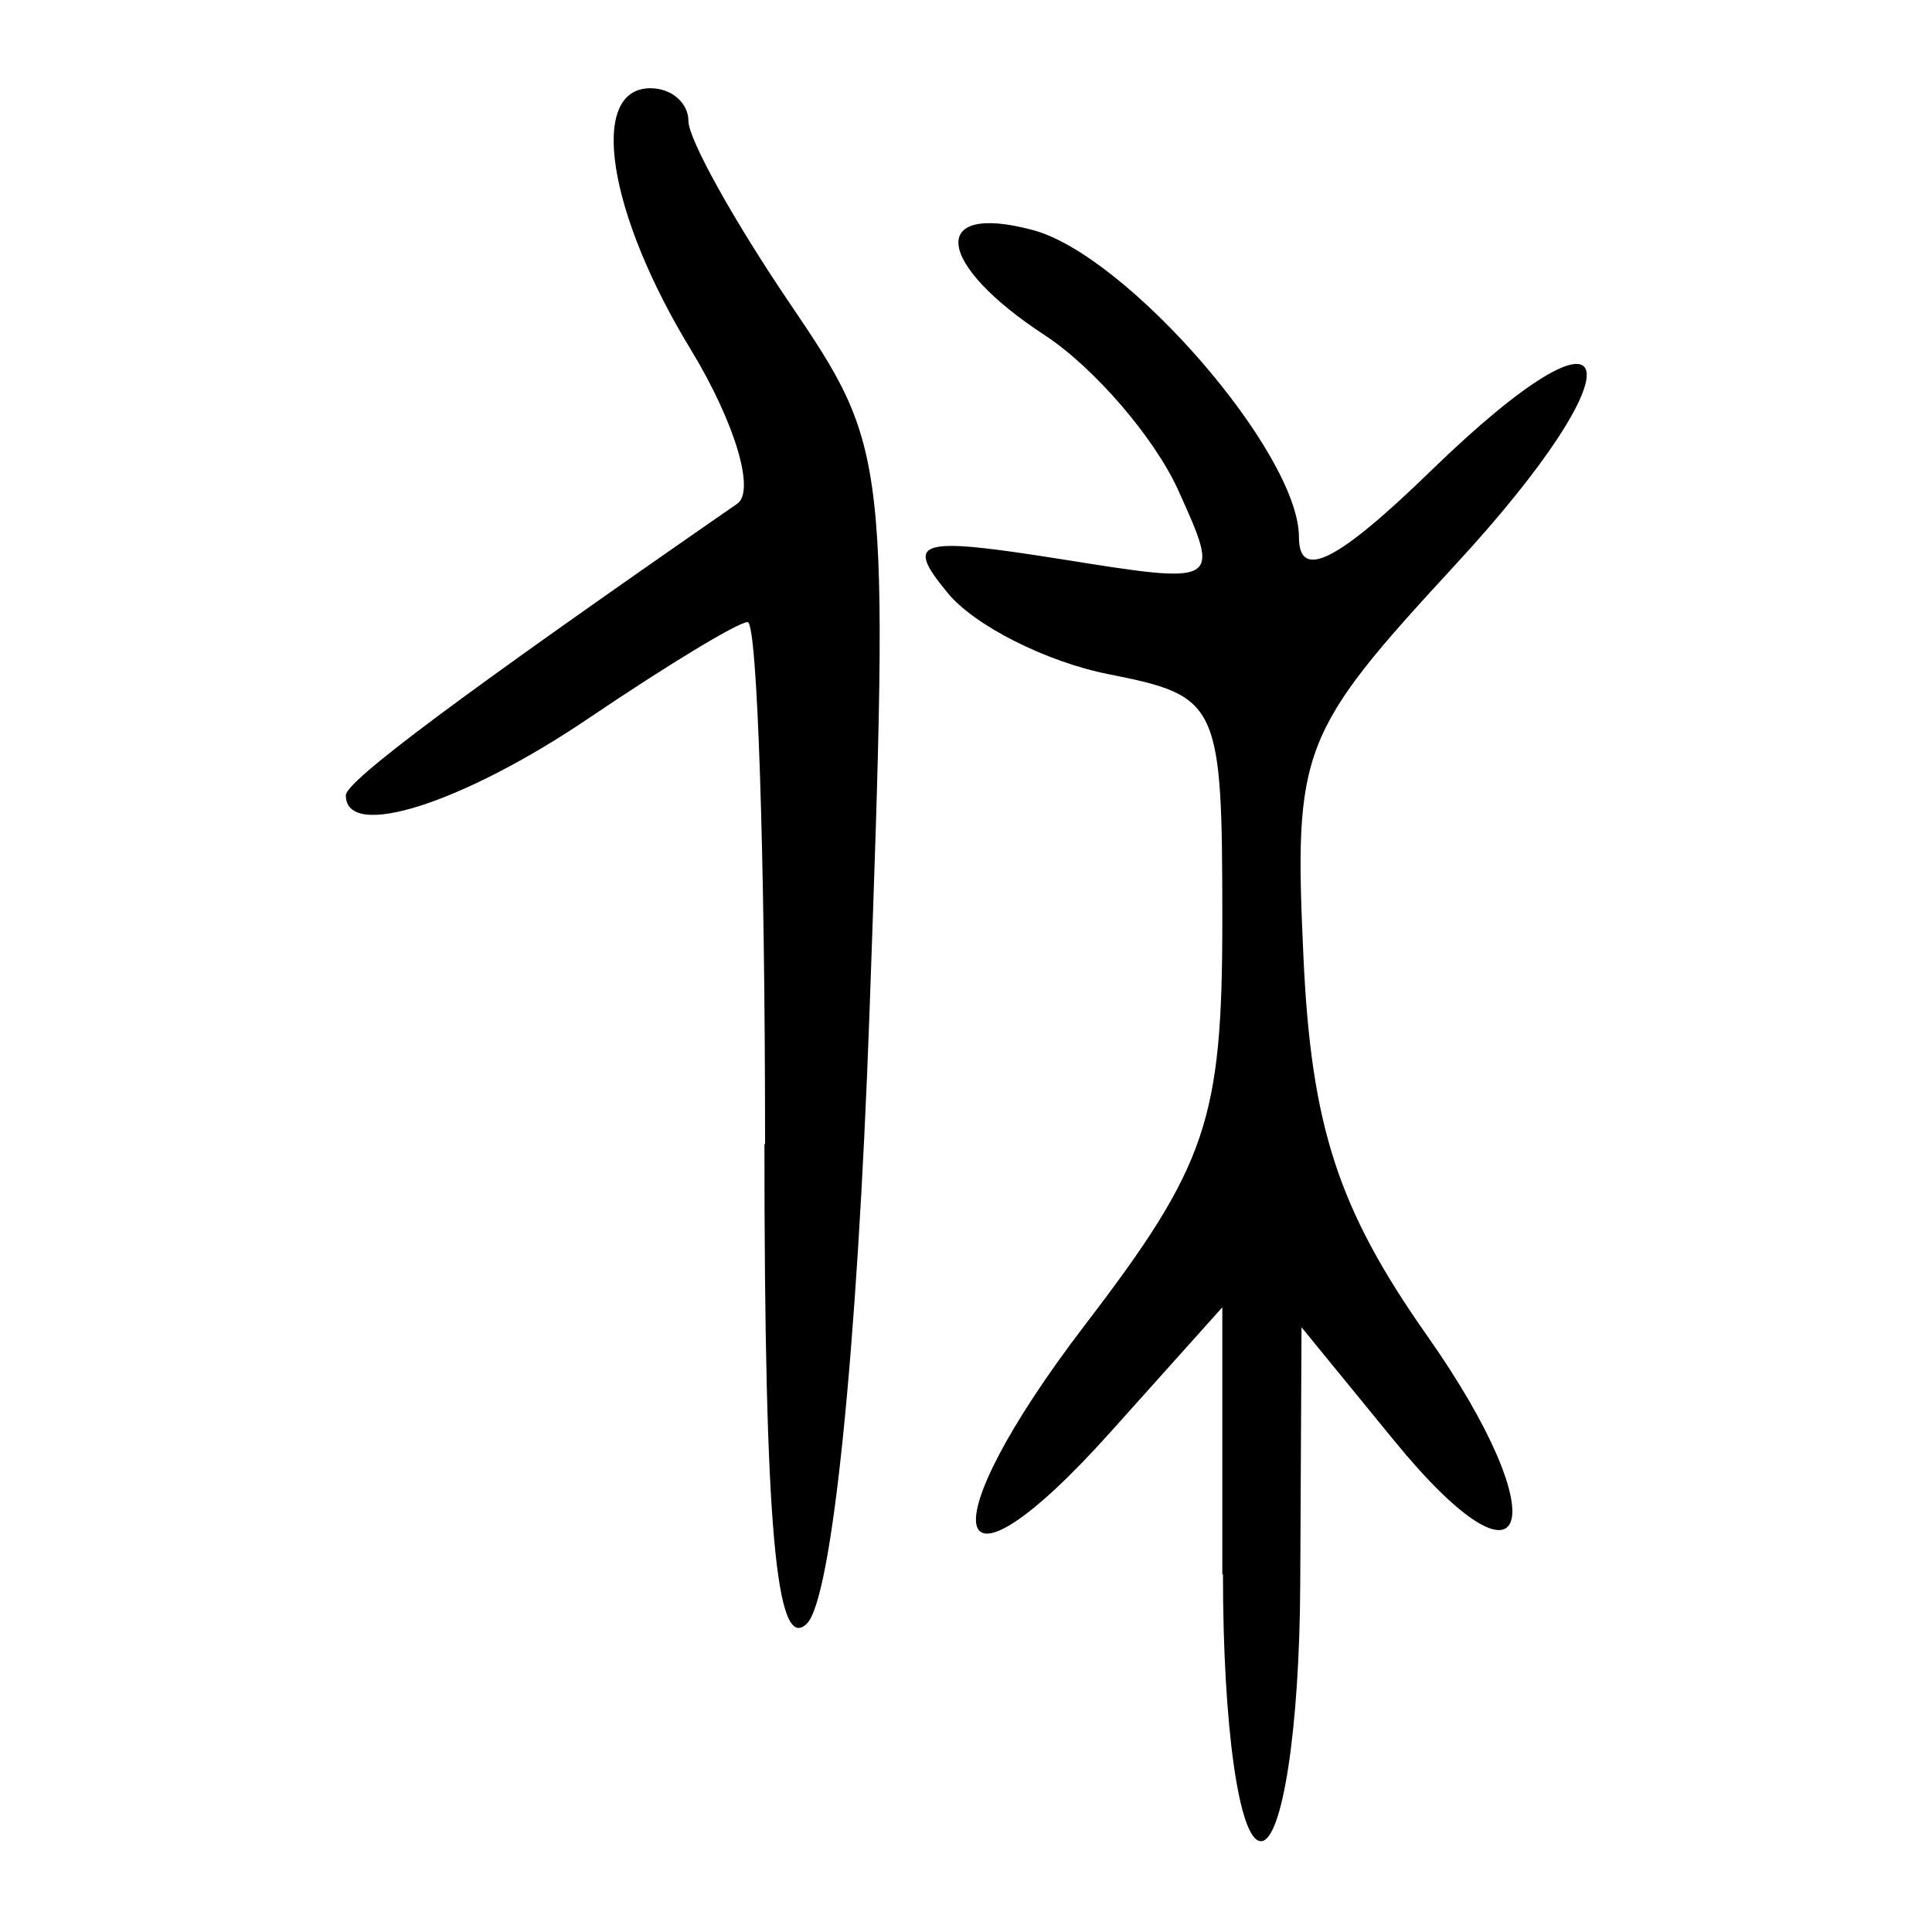
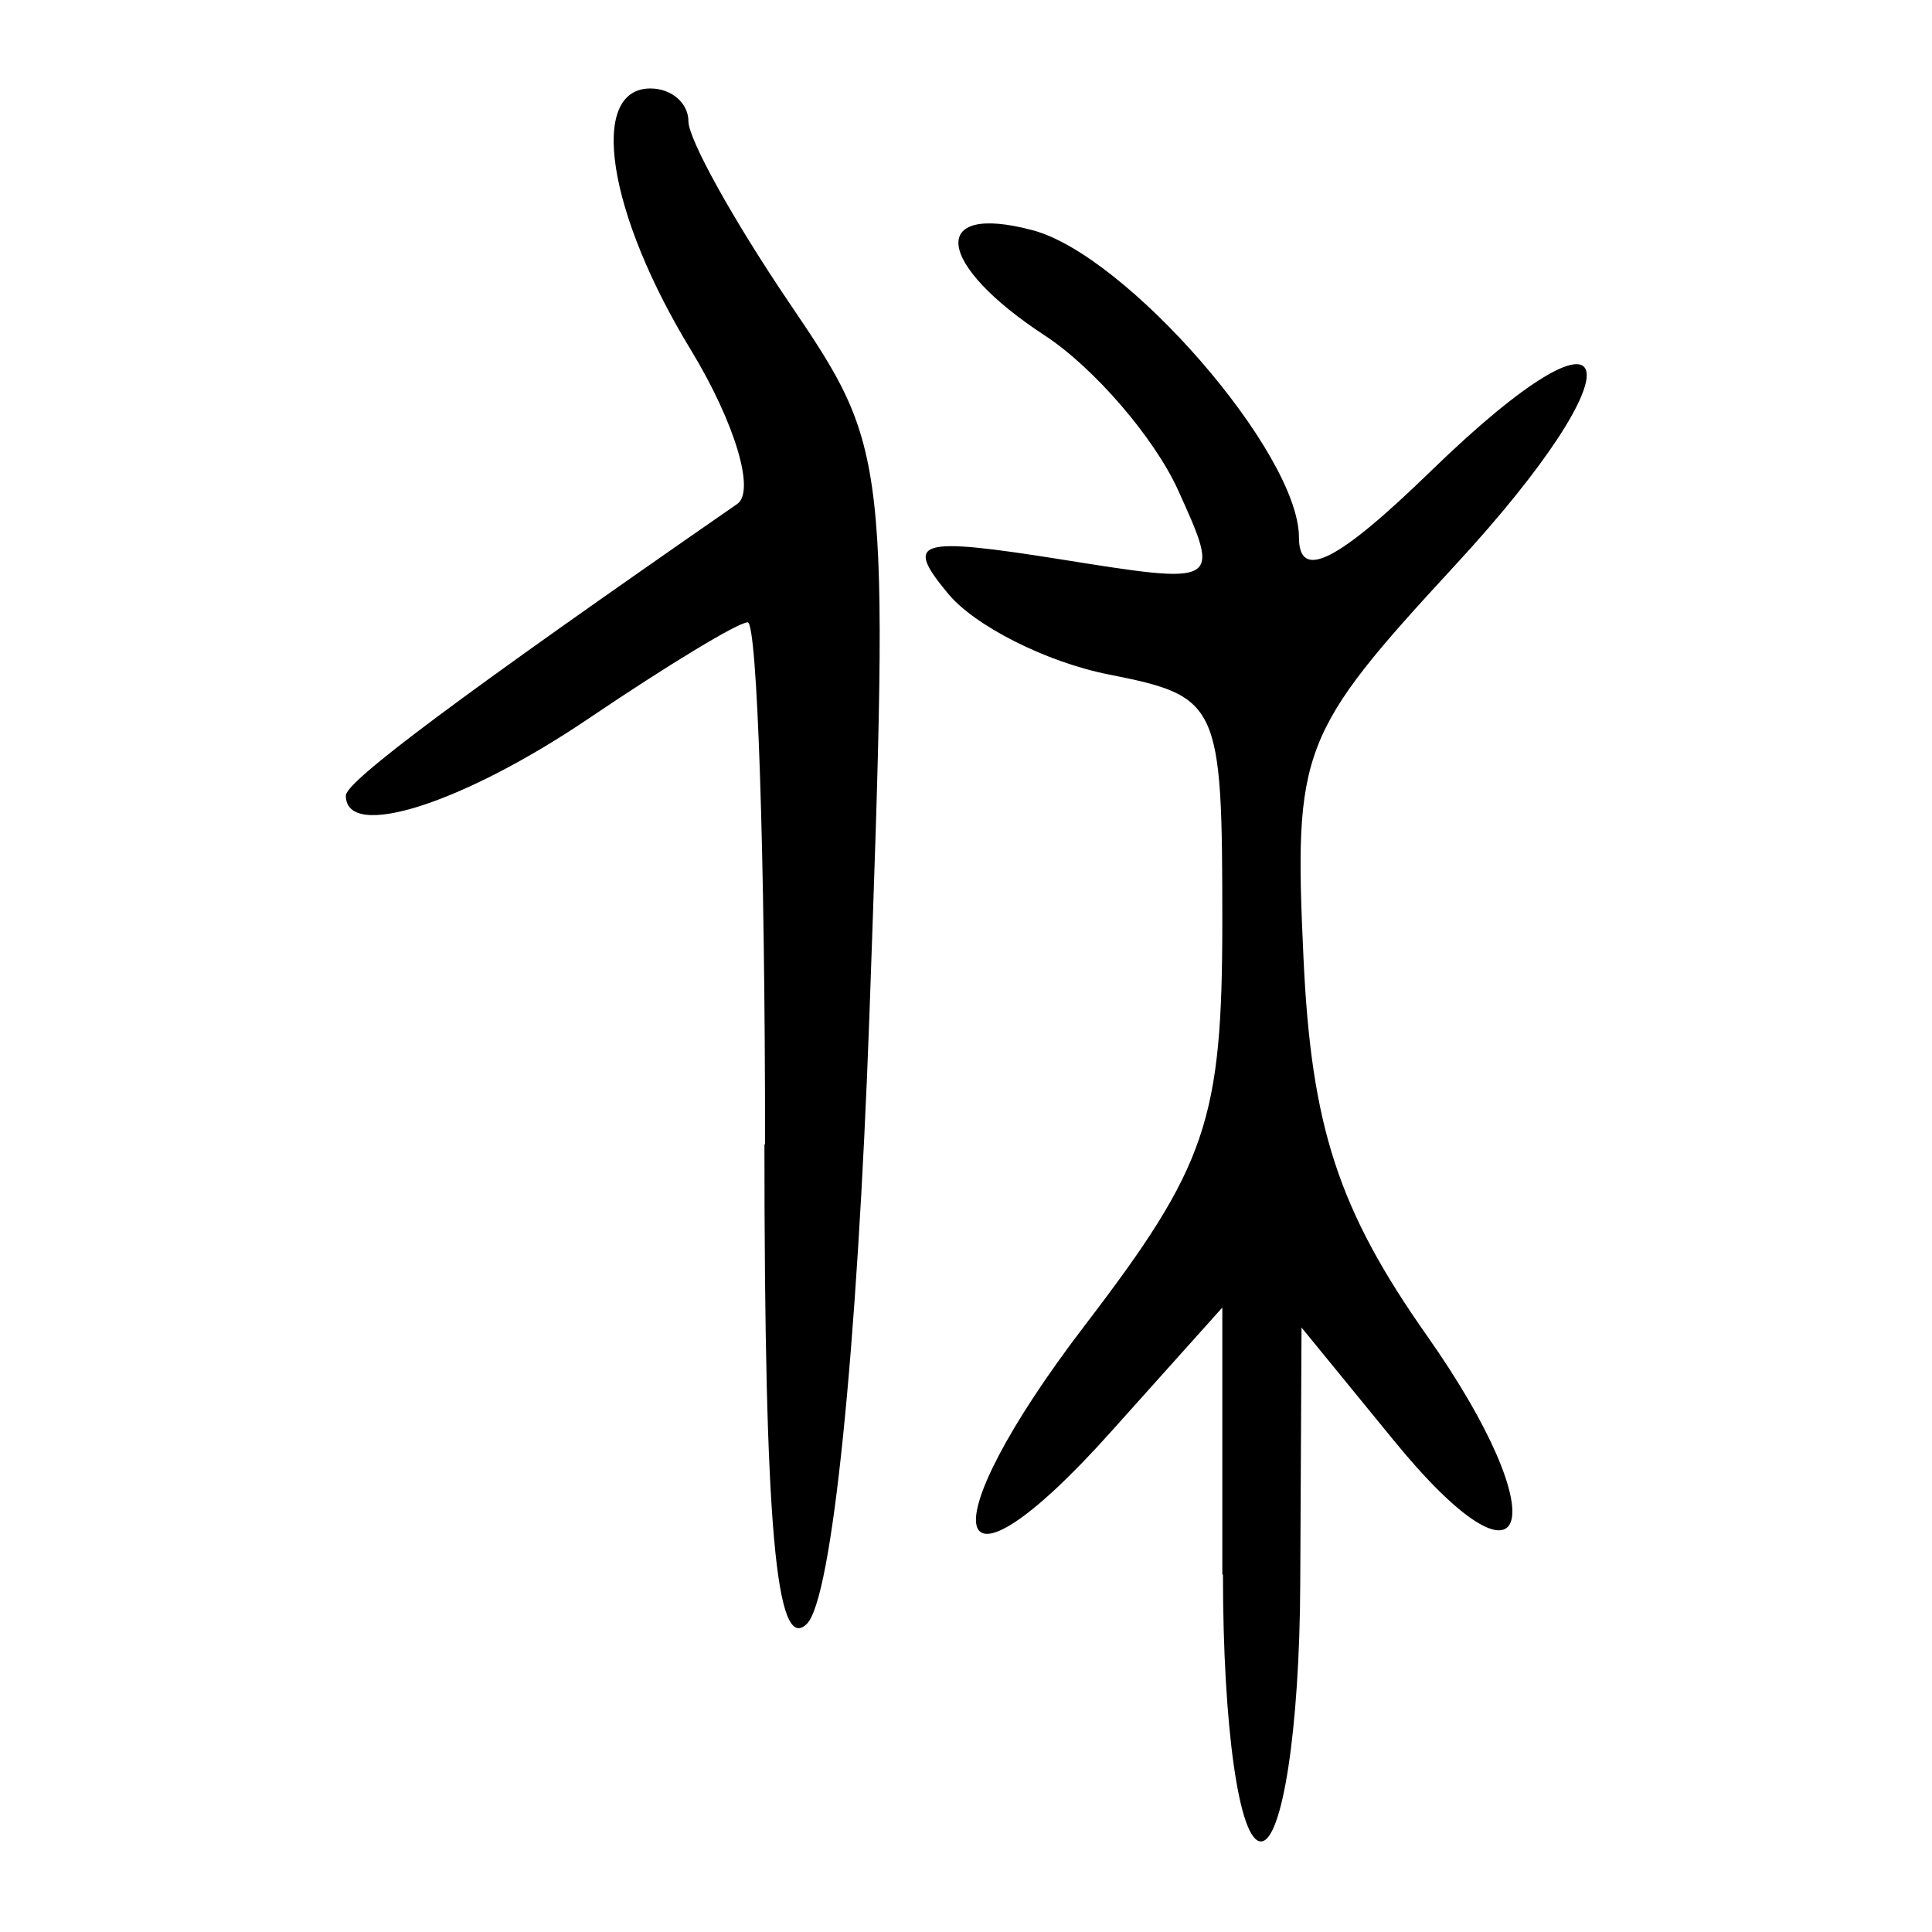
<svg xmlns="http://www.w3.org/2000/svg" viewBox="0 0 300 300" fill="currentColor">
-   <g transform="translate(0,-752.4)">
+   <g transform="translate(0,-752.3621)">
    <path d="m 189.8,996.9 0,-41.5 -17.3,19.3 c -25.6,28.6 -28.7,15.7 -4,-16.6 18.9,-24.7 21.3,-31.8 21.3,-62.7 0,-33.9 -0.5,-34.9 -17.6,-38.3 -9.7,-1.9 -21,-7.6 -25.1,-12.7 -6.7,-8.1 -4.6,-8.7 17.5,-5.2 25,4 25,4 18.3,-10.8 -3.7,-8.1 -13,-18.9 -20.6,-23.9 -17,-11.1 -18.2,-20.7 -2,-16.4 14.6,3.8 41.4,34.6 41.4,47.7 0,6.8 5.9,3.9 20.6,-10.4 30,-29.1 32.9,-16.9 3.5,14.9 -23.9,25.9 -24.9,28.5 -23.4,60.7 1.2,26.3 5.4,39.2 19.2,58.8 20.4,29 16.1,42.3 -5.2,16.2 l -14.3,-17.5 -0.2,39.9 c -0.1,22.5 -2.8,39.9 -6.1,39.9 -3.4,0 -5.9,-17.8 -5.9,-41.5 z m -71,-66.8 c 0,-44.6 -1.2,-81.1 -2.7,-81.1 -1.5,0 -12.5,6.7 -24.5,14.8 -19.6,13.3 -37.9,19.2 -37.9,12.1 0,-2.2 17.8,-15.5 60.8,-45.3 2.8,-2 -0.4,-12.6 -7.1,-23.7 -13.1,-21.4 -16.1,-40.8 -6.4,-40.8 3.3,0 5.9,2.3 5.9,5.1 0,2.8 7,15.4 15.6,28.1 15.5,22.9 15.6,23.3 12.5,110.8 -1.9,52.3 -5.8,90.5 -9.7,94.4 -4.8,4.8 -6.6,-15.1 -6.6,-74.5 z" />
  </g>
</svg>
